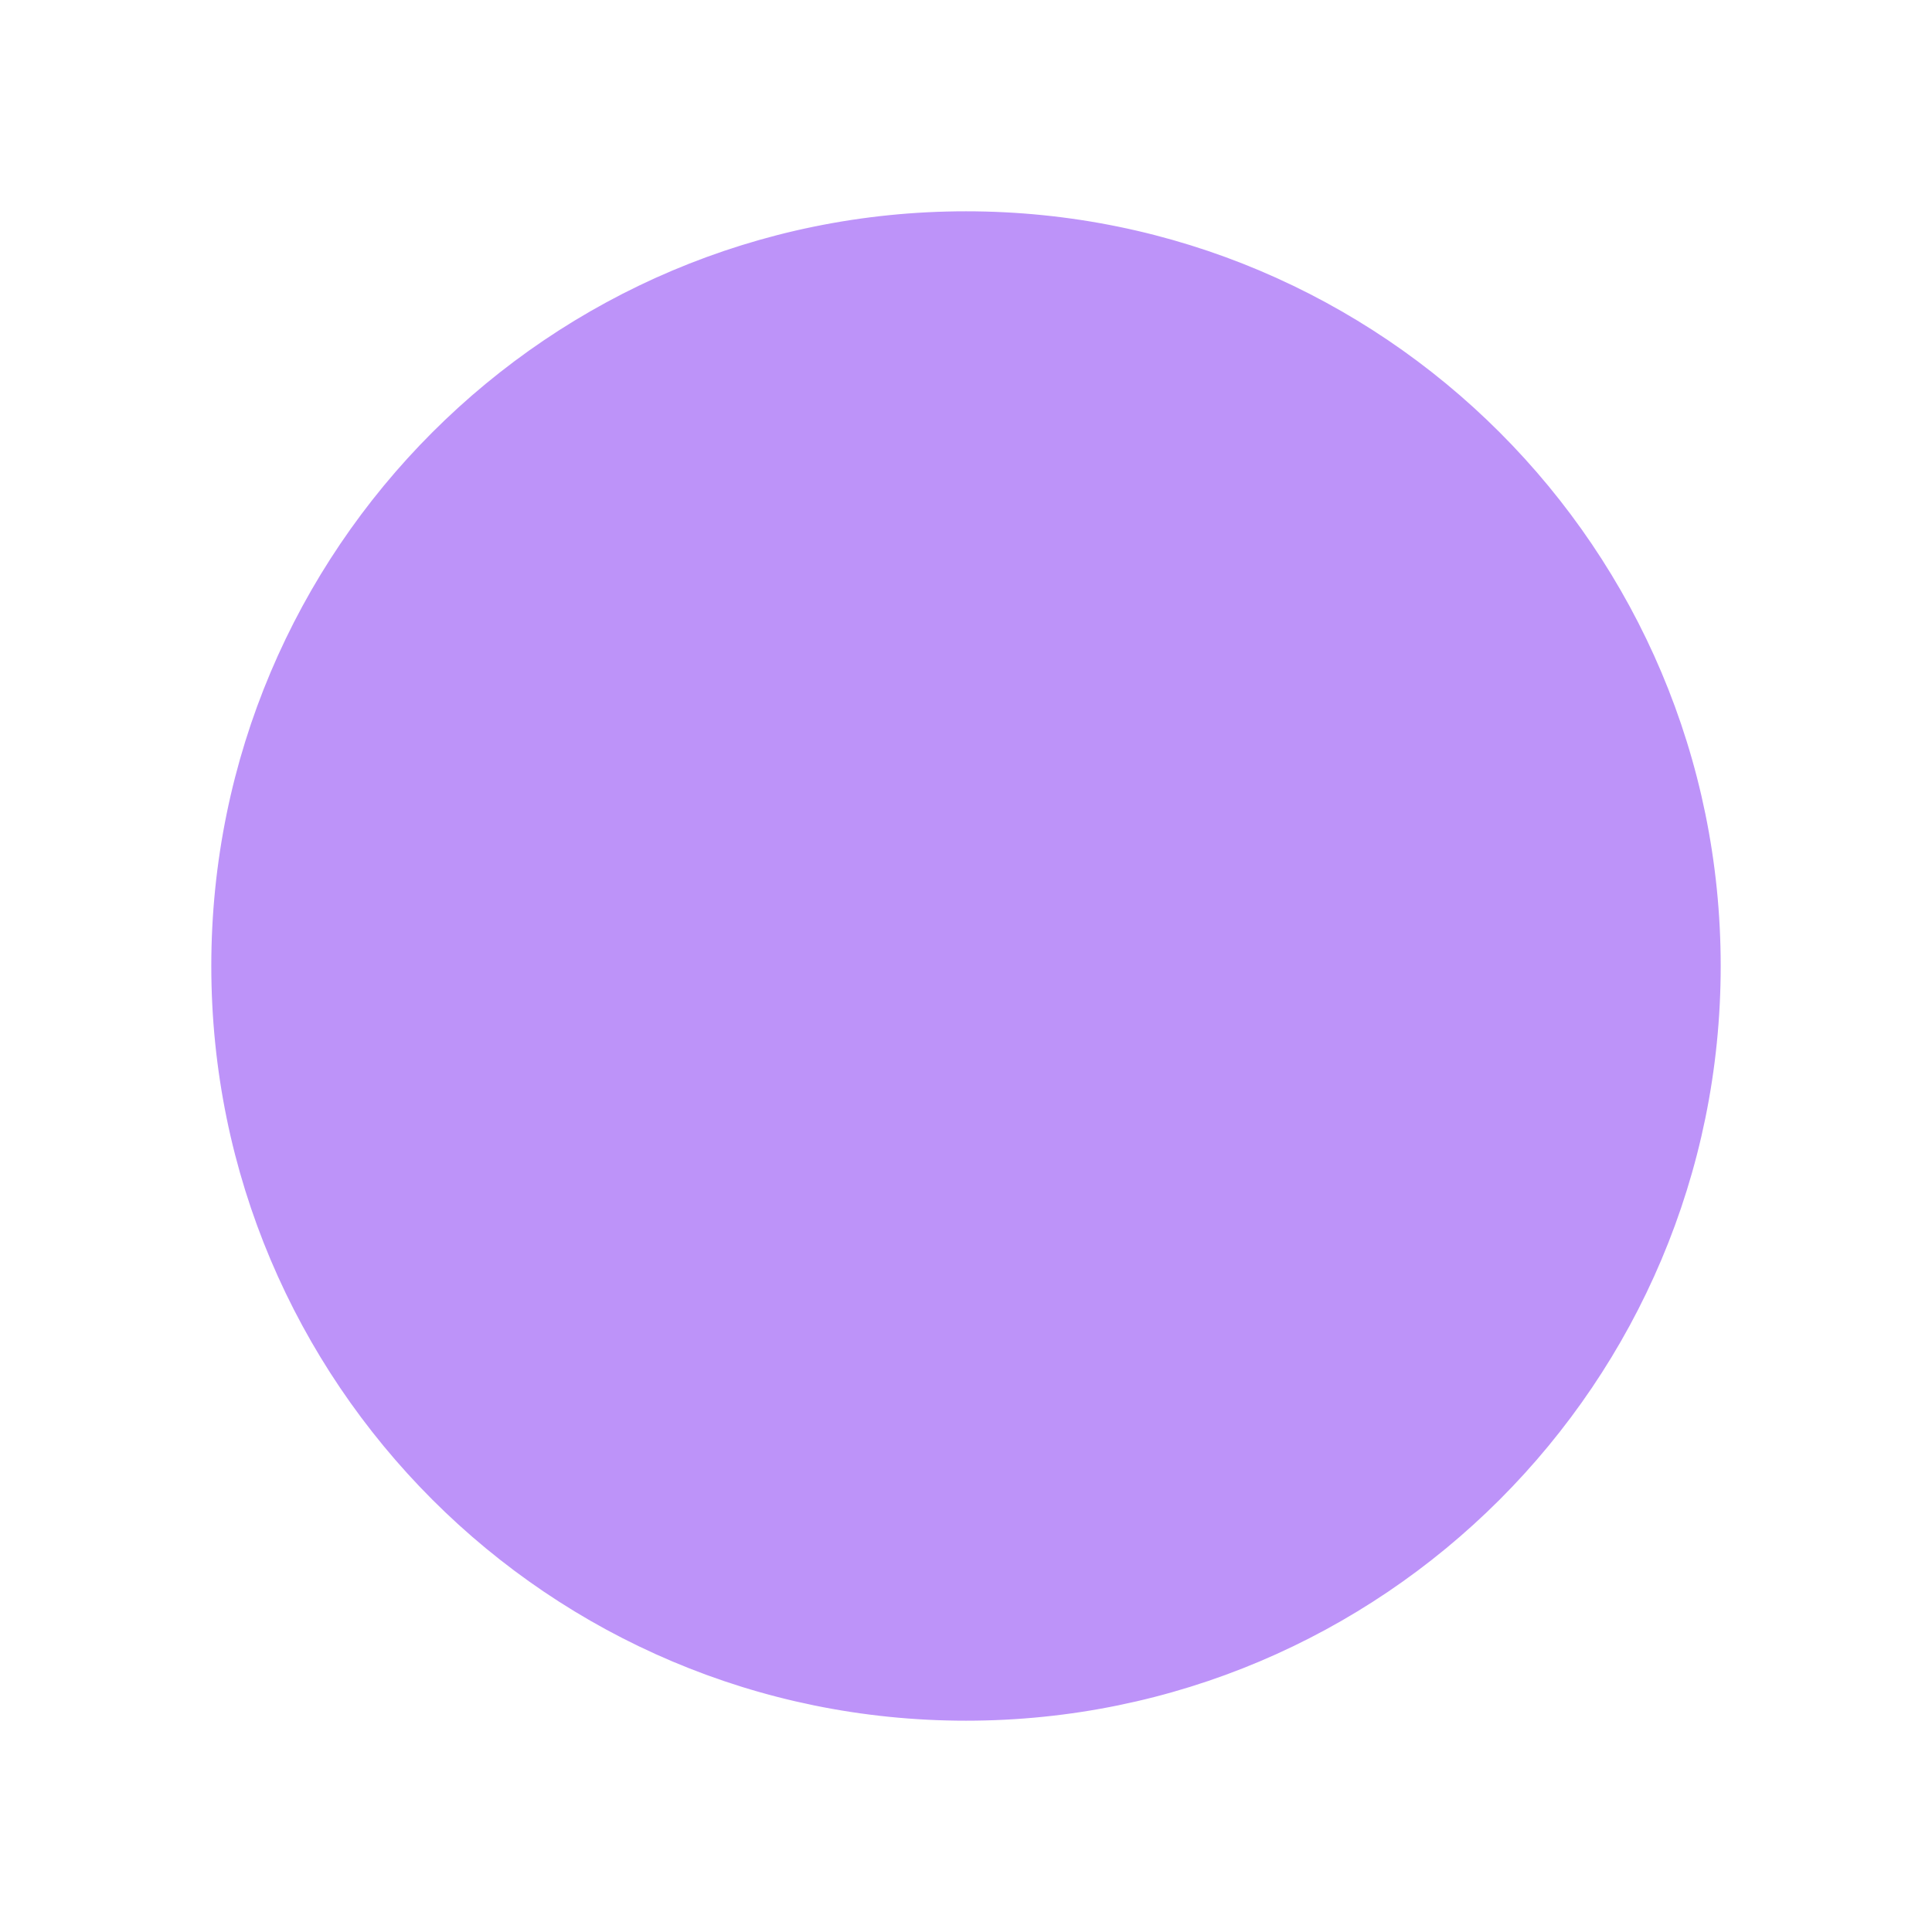
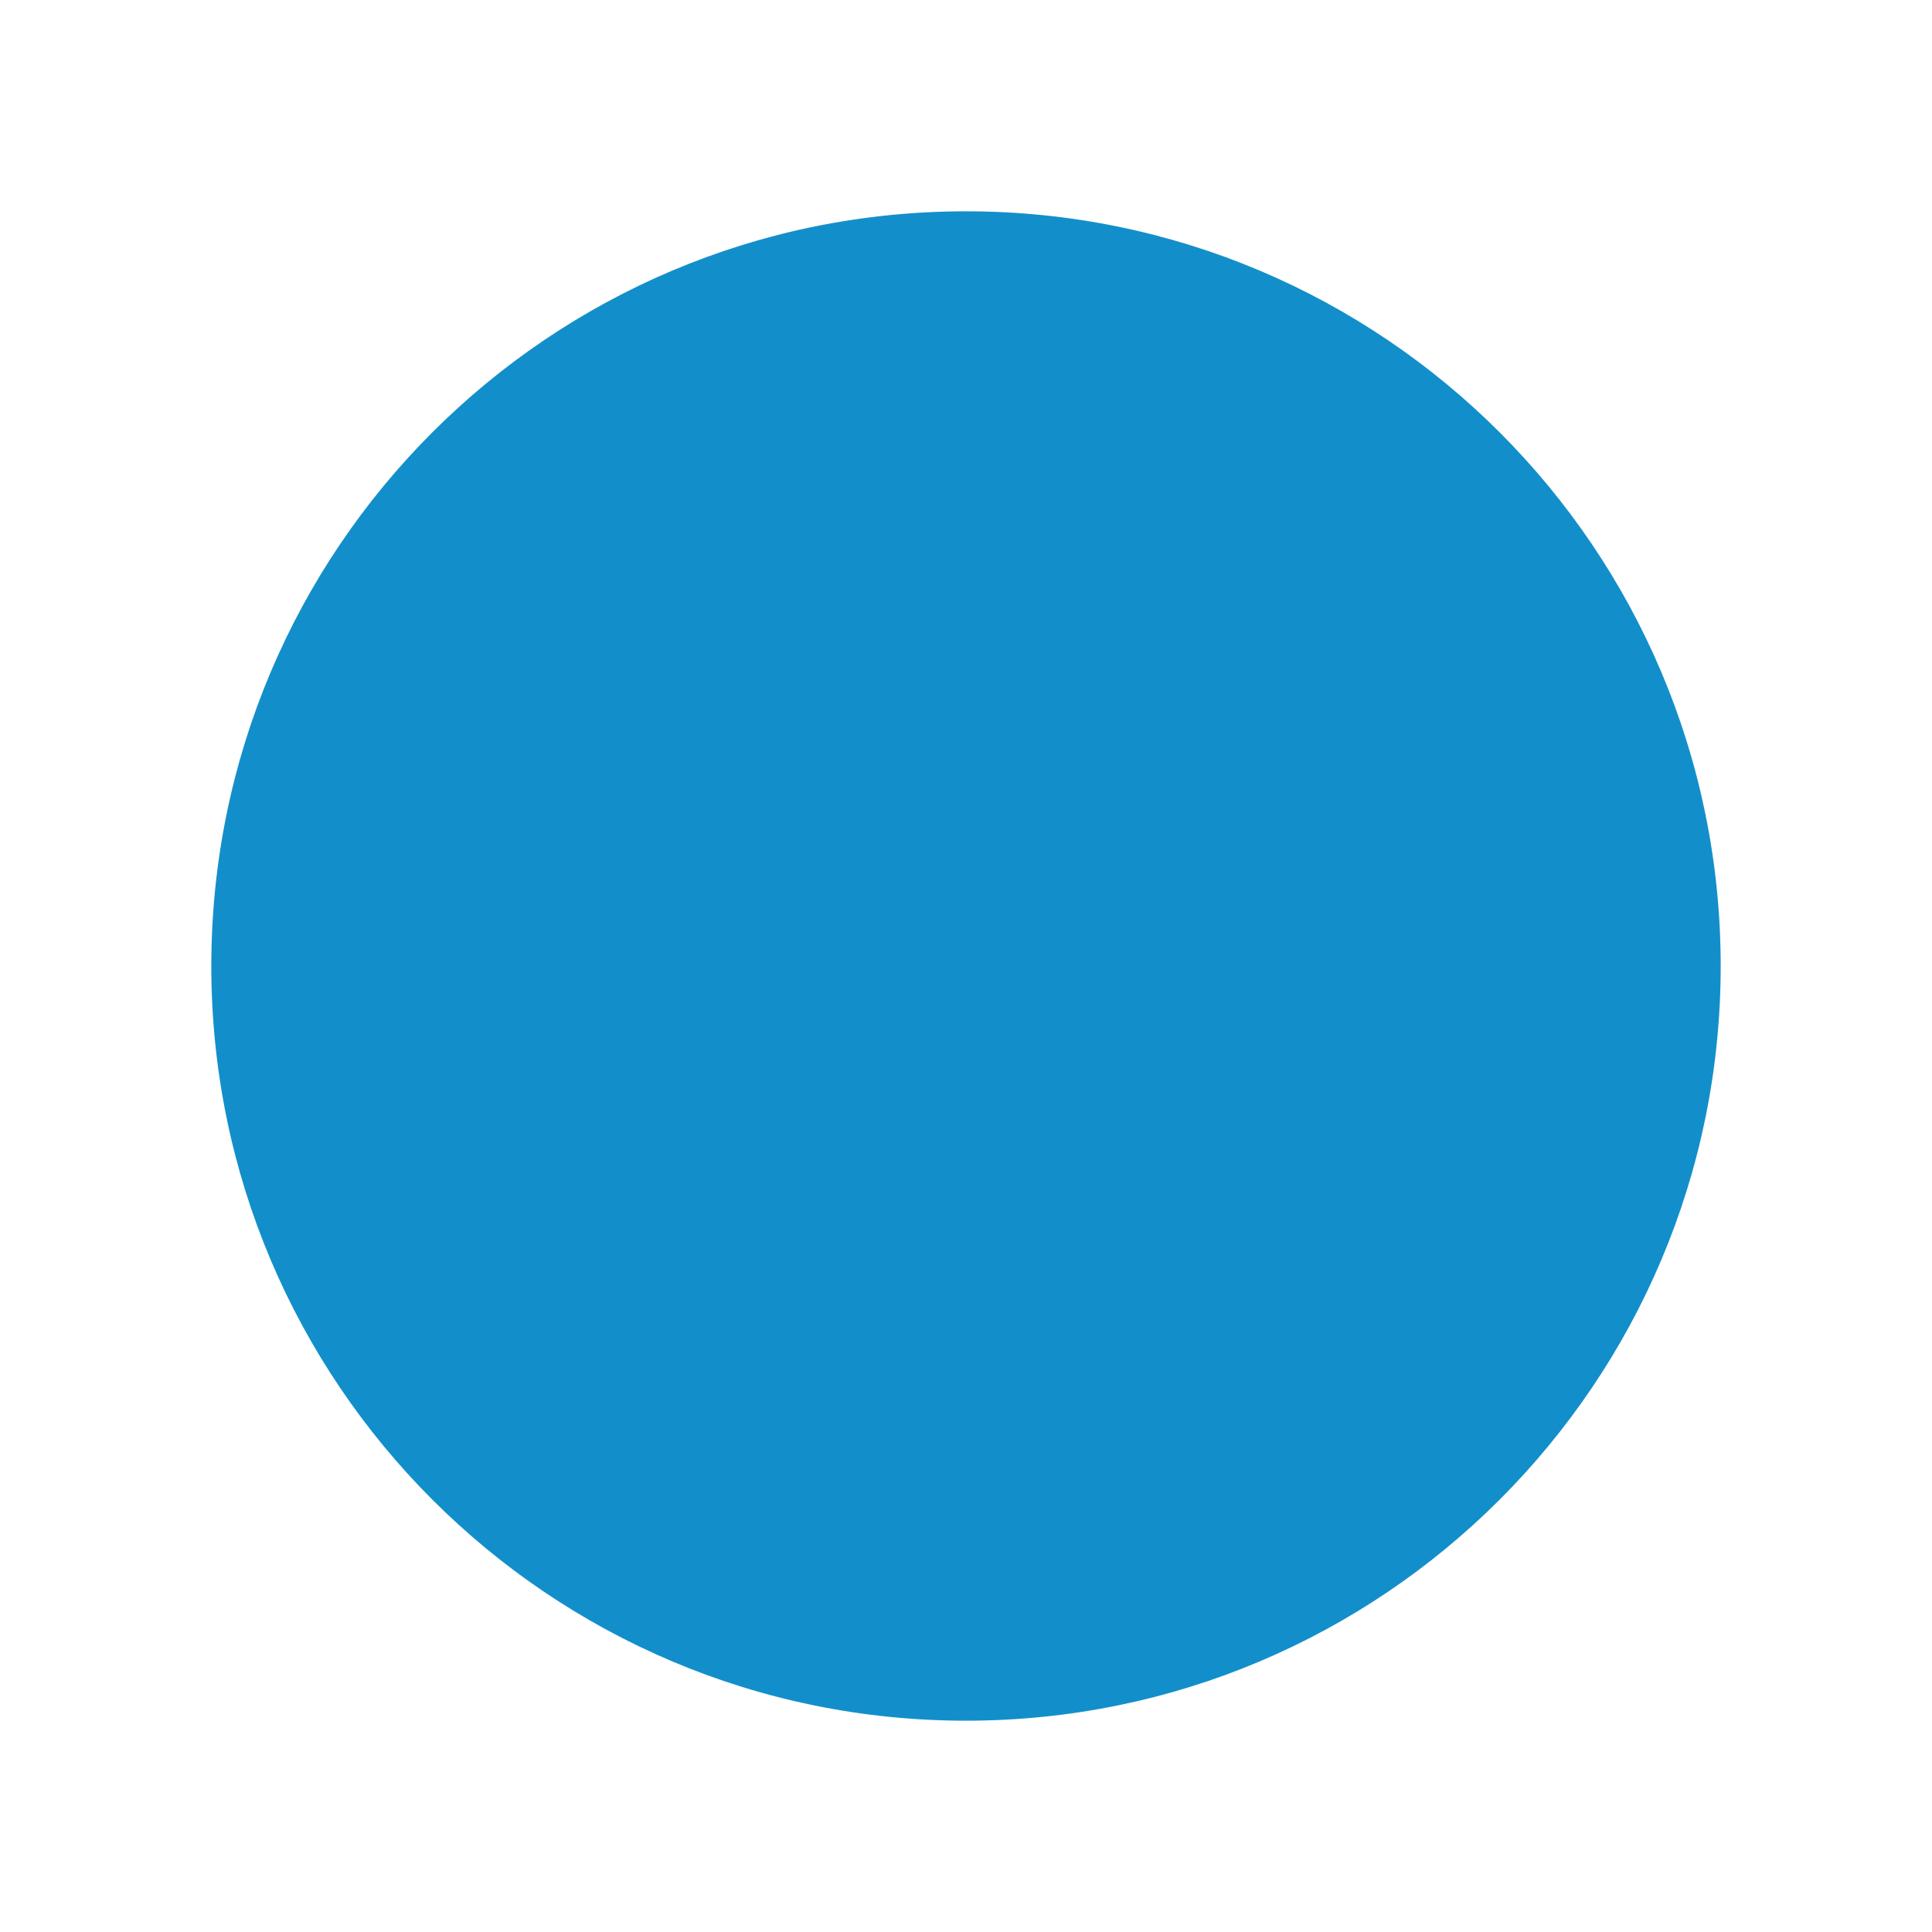
<svg xmlns="http://www.w3.org/2000/svg" width="256" height="256" viewBox="0 0 67.733 67.733" version="1.1" id="svg8">
  <defs id="defs2" />
  <g id="layer1">
-     <rect style="opacity:1;fill:#bd93f9;fill-opacity:1;stroke:#bd93f9;stroke-width:0.494;stroke-linejoin:round;stroke-opacity:1" id="rect833" width="52.423" height="52.423" x="7.655" y="7.655" ry="26.211" />
+     <rect style="opacity:1;fill: #128FCA;fill-opacity:1;stroke: #128FCA;stroke-width:0.494;stroke-linejoin:round;stroke-opacity:1" id="rect833" width="52.423" height="52.423" x="7.655" y="7.655" ry="26.211" />
  </g>
</svg>
